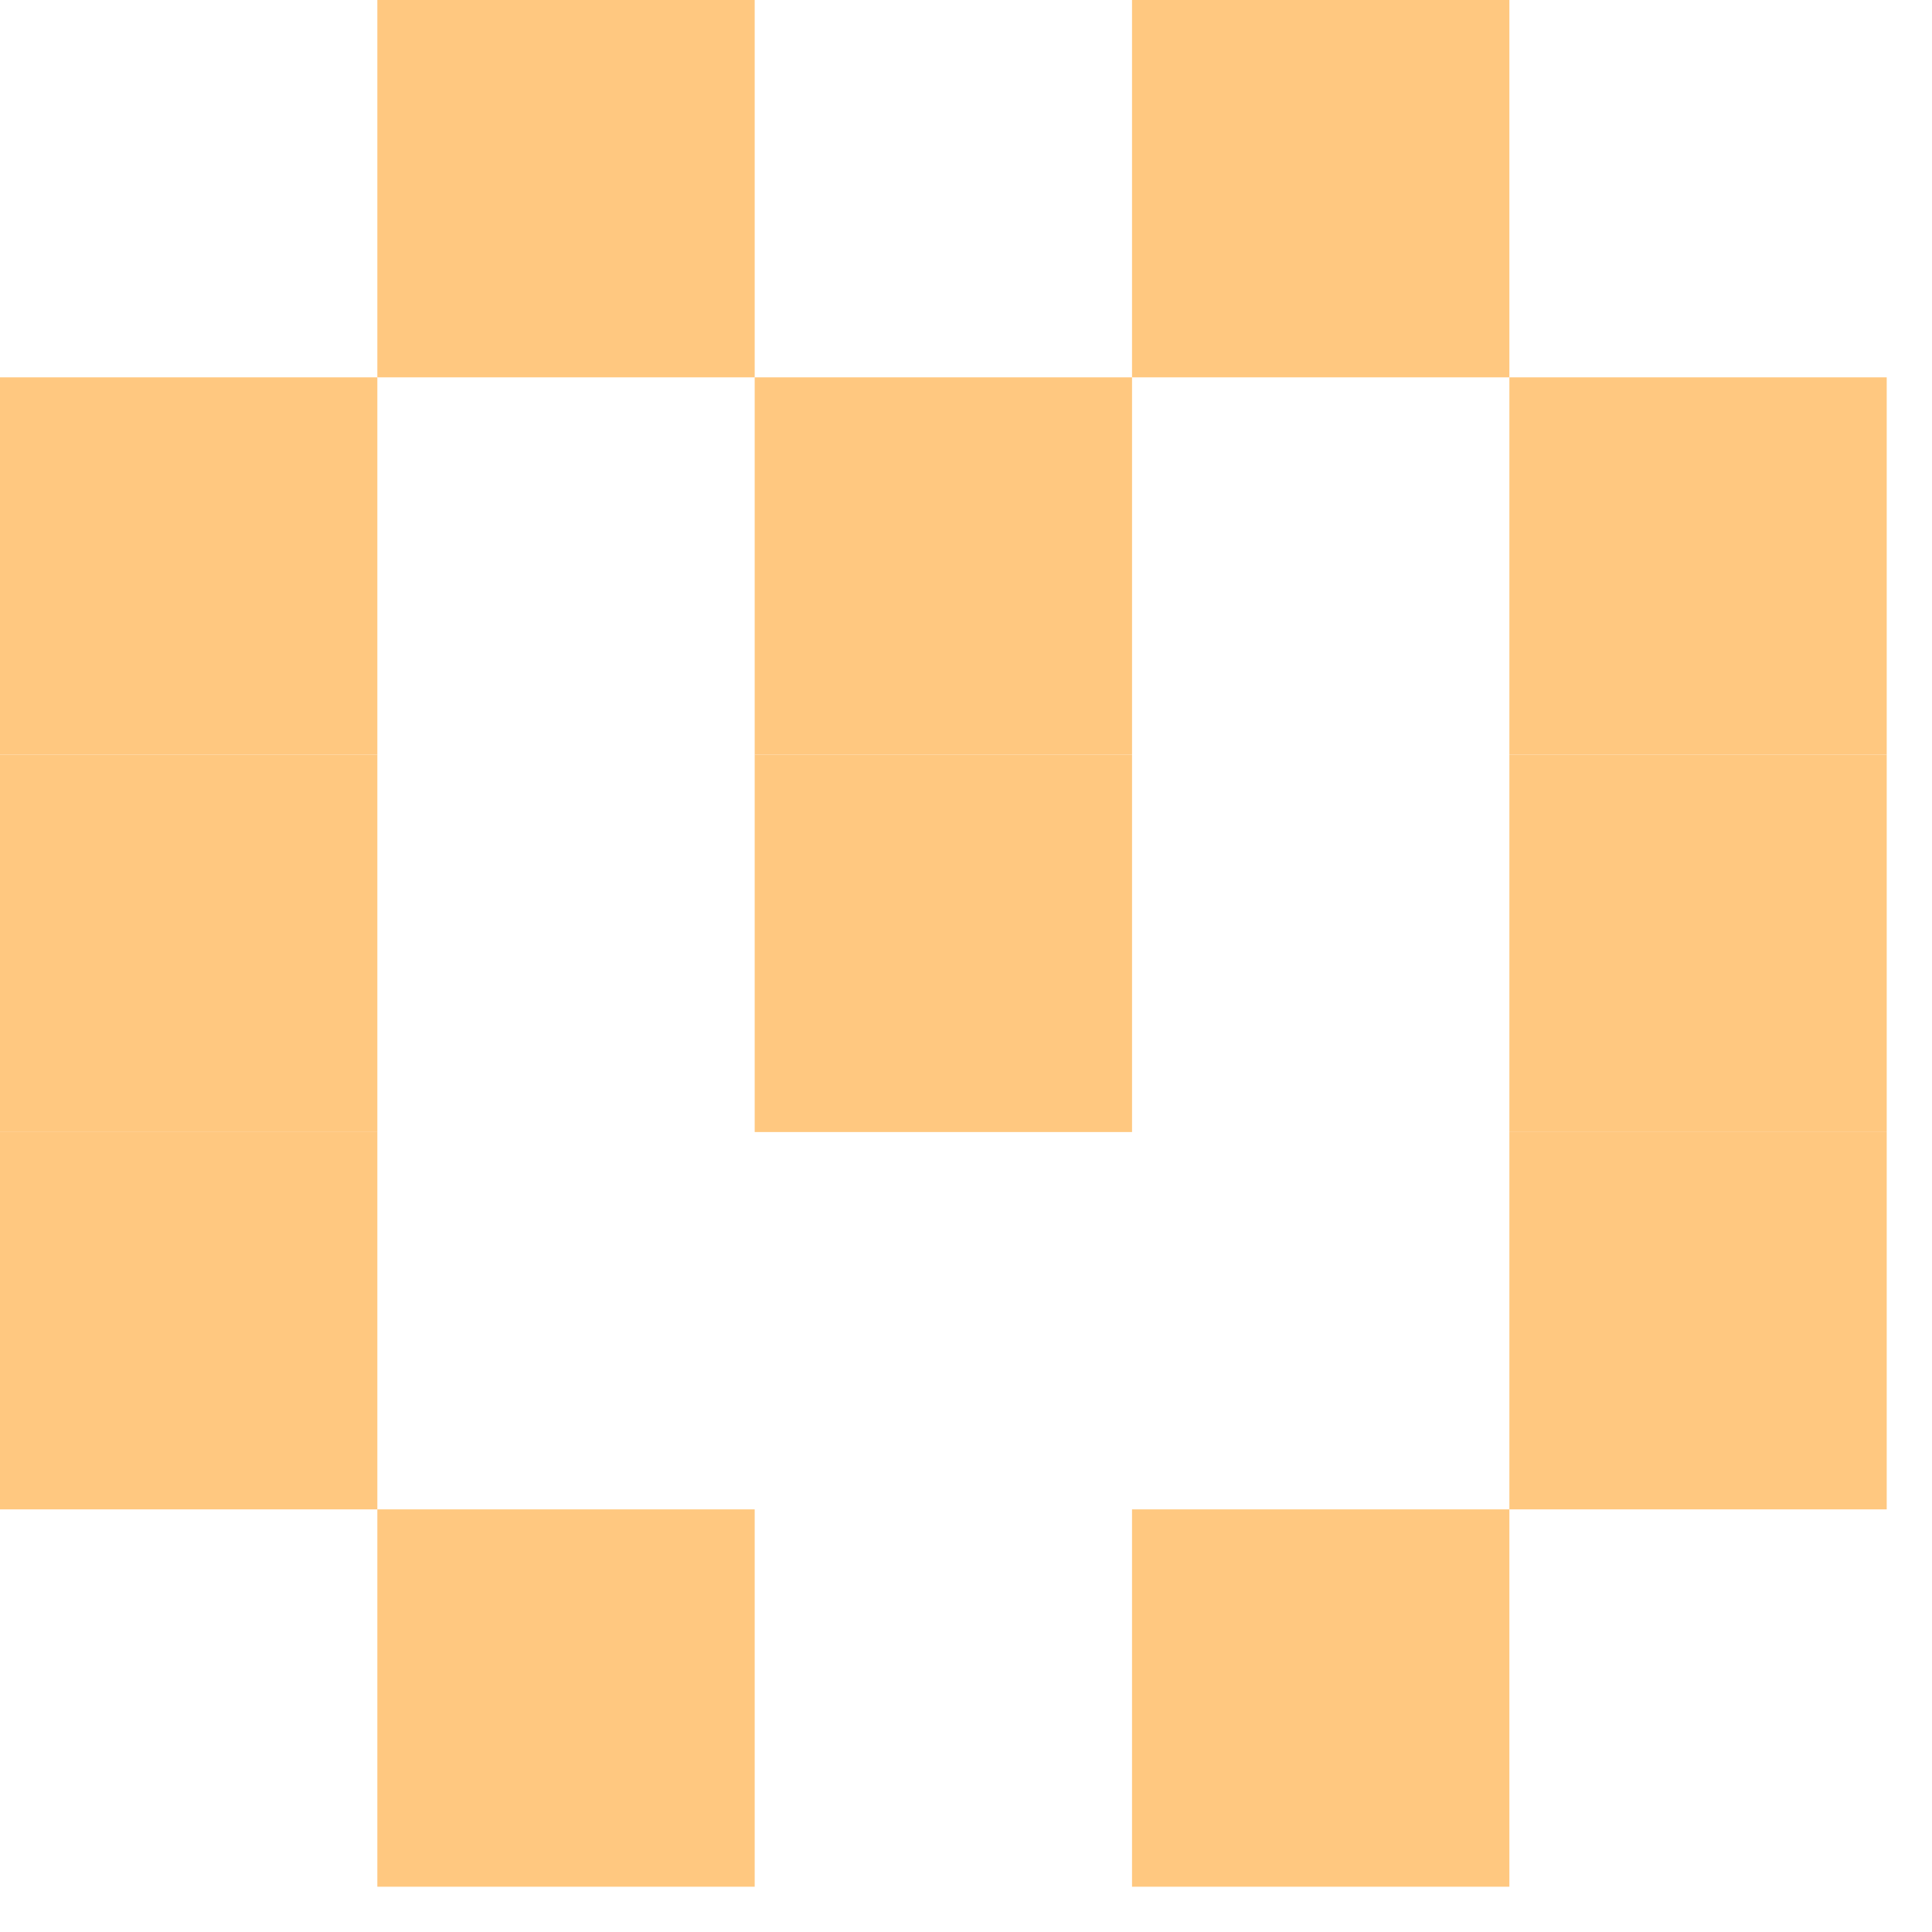
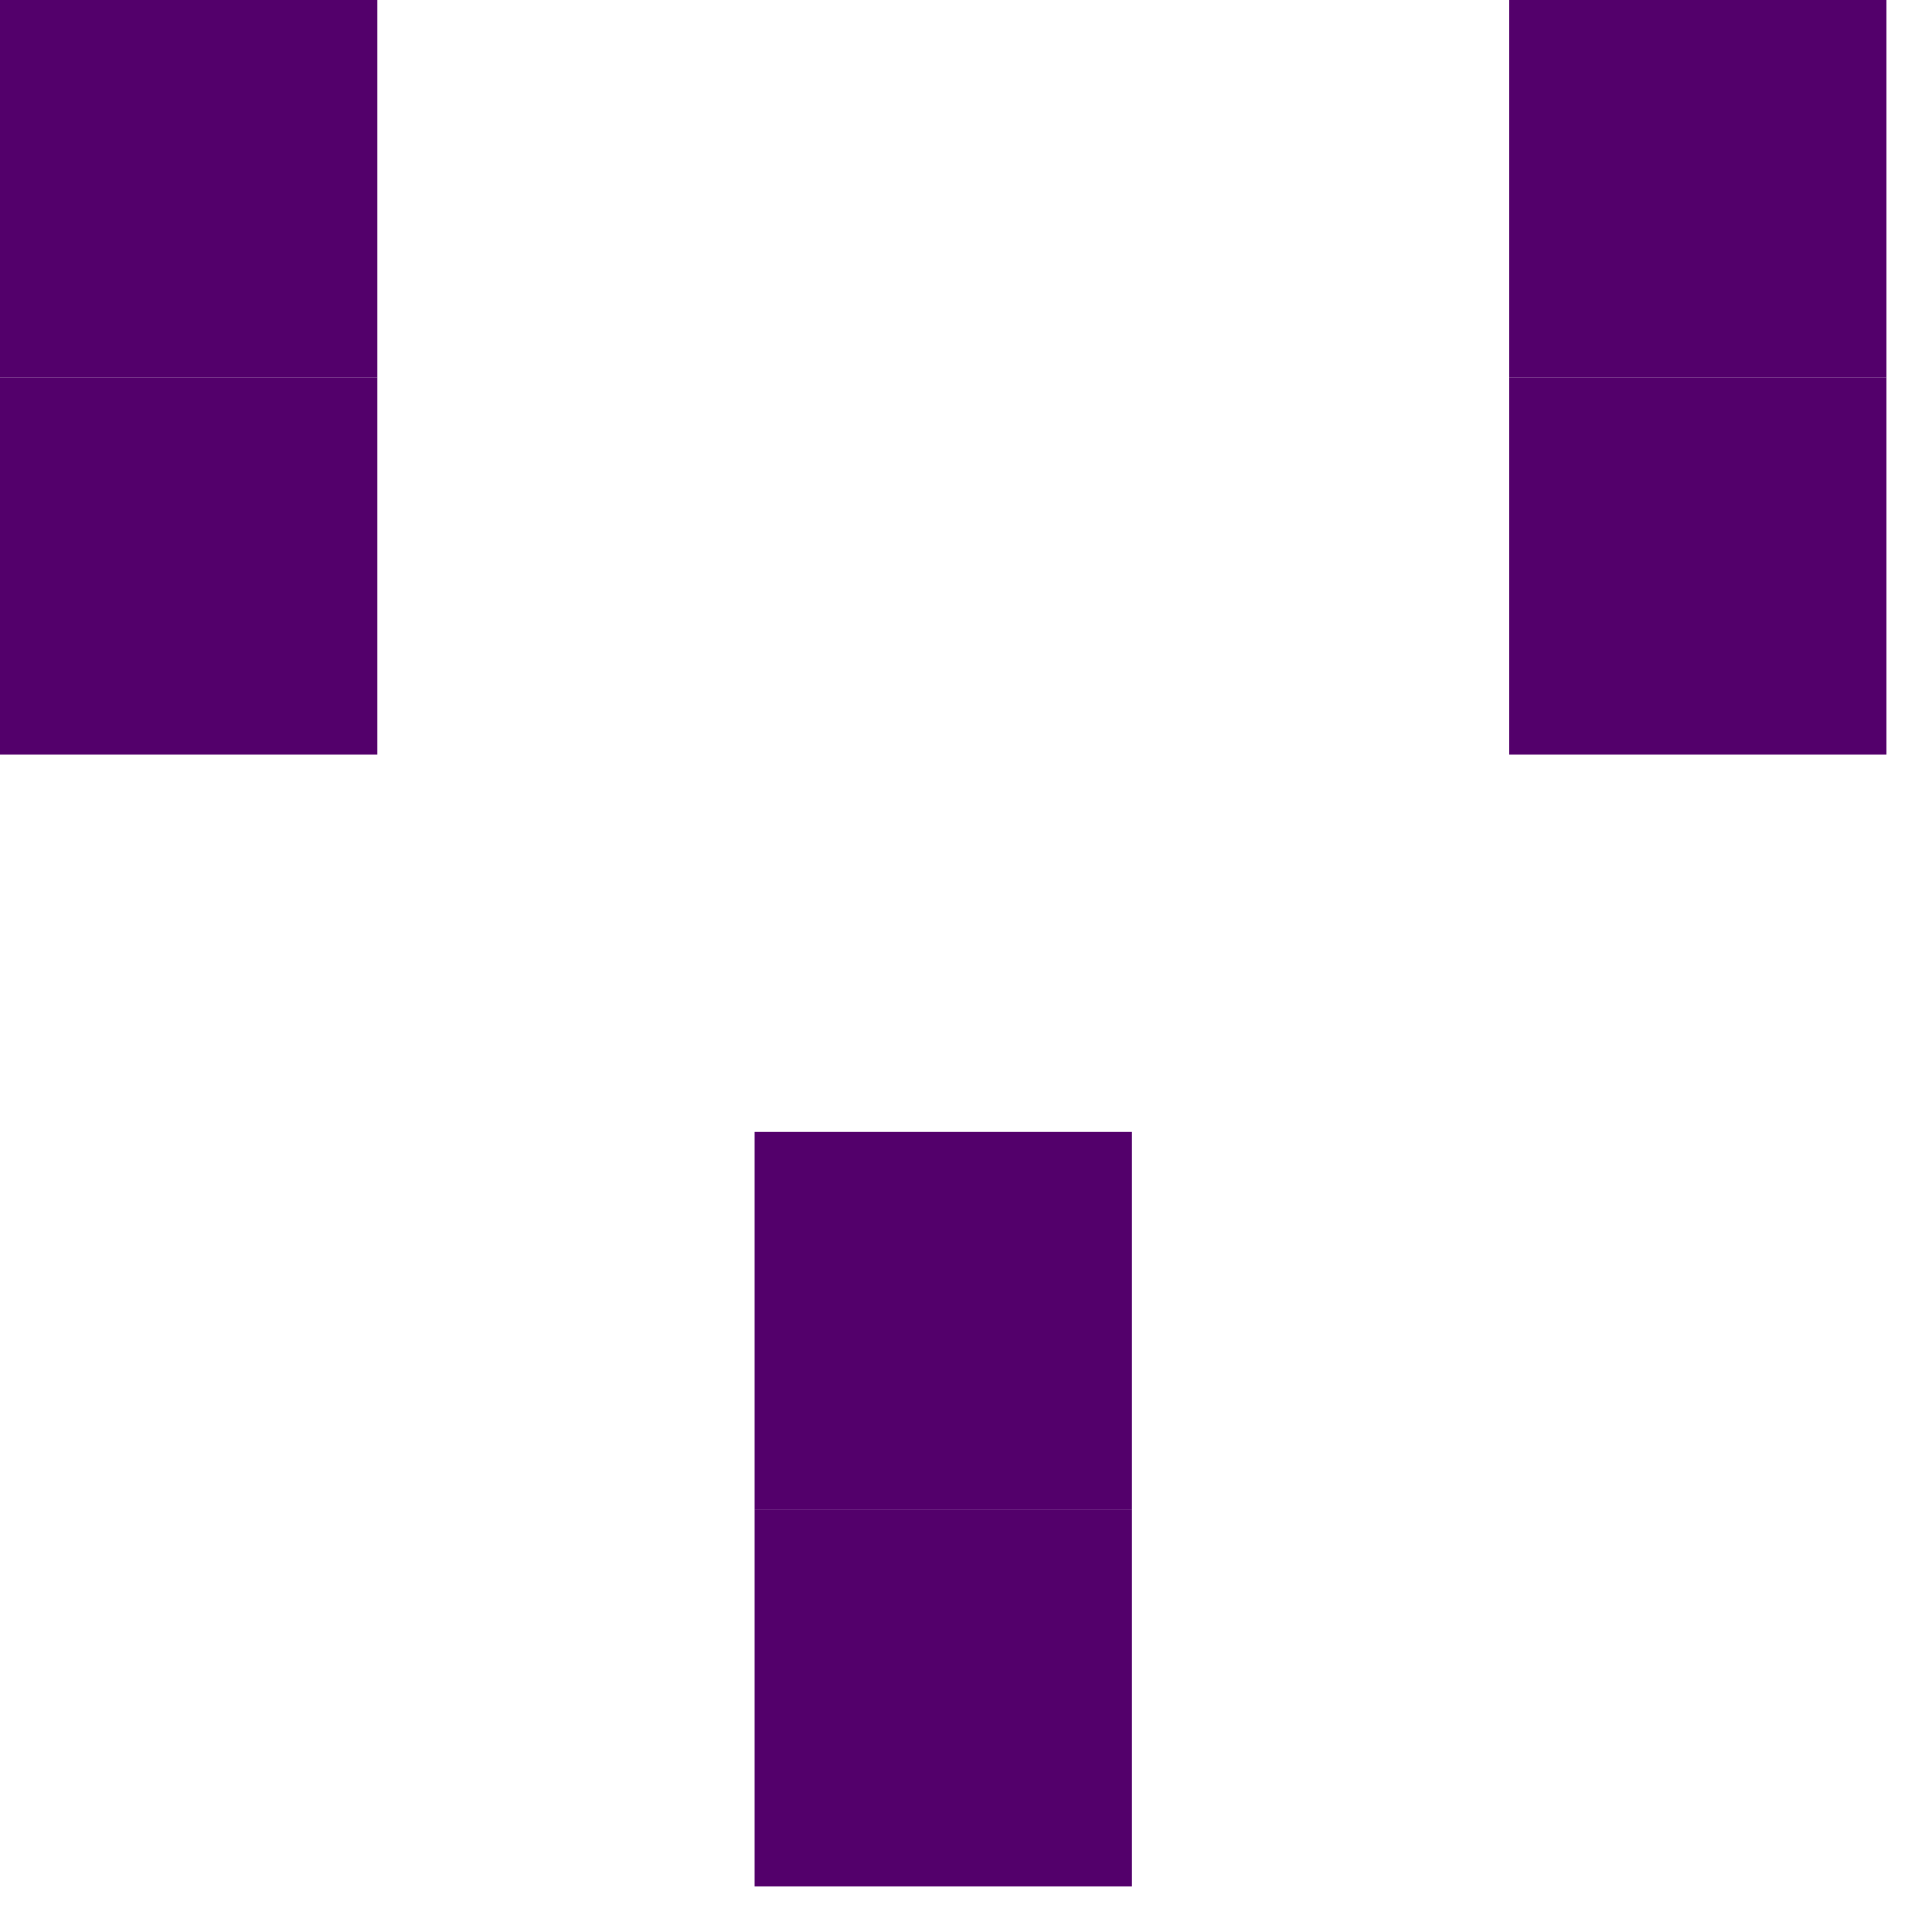
<svg xmlns="http://www.w3.org/2000/svg" id="example-identicon-16-svg" width="128" height="128" viewbox="0 0 128 128">
  <g>
-     <rect x="0" y="0" width="25" height="25" fill="none" />
-     <rect x="25" y="0" width="25" height="25" fill="#ffc880" />
+     <rect x="0" y="0" width="25" height="25" fill="#53006b" />
+     <rect x="25" y="0" width="25" height="25" fill="none" />
    <rect x="50" y="0" width="25" height="25" fill="none" />
-     <rect x="75" y="0" width="25" height="25" fill="#ffc880" />
-     <rect x="100" y="0" width="25" height="25" fill="none" />
-     <rect x="0" y="25" width="25" height="25" fill="#ffc880" />
+     <rect x="75" y="0" width="25" height="25" fill="none" />
+     <rect x="100" y="0" width="25" height="25" fill="#53006b" />
+     <rect x="0" y="25" width="25" height="25" fill="#53006b" />
    <rect x="25" y="25" width="25" height="25" fill="none" />
-     <rect x="50" y="25" width="25" height="25" fill="#ffc880" />
+     <rect x="50" y="25" width="25" height="25" fill="none" />
    <rect x="75" y="25" width="25" height="25" fill="none" />
-     <rect x="100" y="25" width="25" height="25" fill="#ffc880" />
-     <rect x="0" y="50" width="25" height="25" fill="#ffc880" />
+     <rect x="100" y="25" width="25" height="25" fill="#53006b" />
+     <rect x="0" y="50" width="25" height="25" fill="none" />
    <rect x="25" y="50" width="25" height="25" fill="none" />
-     <rect x="50" y="50" width="25" height="25" fill="#ffc880" />
+     <rect x="50" y="50" width="25" height="25" fill="none" />
    <rect x="75" y="50" width="25" height="25" fill="none" />
-     <rect x="100" y="50" width="25" height="25" fill="#ffc880" />
-     <rect x="0" y="75" width="25" height="25" fill="#ffc880" />
+     <rect x="100" y="50" width="25" height="25" fill="none" />
+     <rect x="0" y="75" width="25" height="25" fill="none" />
    <rect x="25" y="75" width="25" height="25" fill="none" />
-     <rect x="50" y="75" width="25" height="25" fill="none" />
+     <rect x="50" y="75" width="25" height="25" fill="#53006b" />
    <rect x="75" y="75" width="25" height="25" fill="none" />
-     <rect x="100" y="75" width="25" height="25" fill="#ffc880" />
+     <rect x="100" y="75" width="25" height="25" fill="none" />
    <rect x="0" y="100" width="25" height="25" fill="none" />
-     <rect x="25" y="100" width="25" height="25" fill="#ffc880" />
-     <rect x="50" y="100" width="25" height="25" fill="none" />
-     <rect x="75" y="100" width="25" height="25" fill="#ffc880" />
+     <rect x="25" y="100" width="25" height="25" fill="none" />
+     <rect x="50" y="100" width="25" height="25" fill="#53006b" />
+     <rect x="75" y="100" width="25" height="25" fill="none" />
    <rect x="100" y="100" width="25" height="25" fill="none" />
  </g>
</svg>
